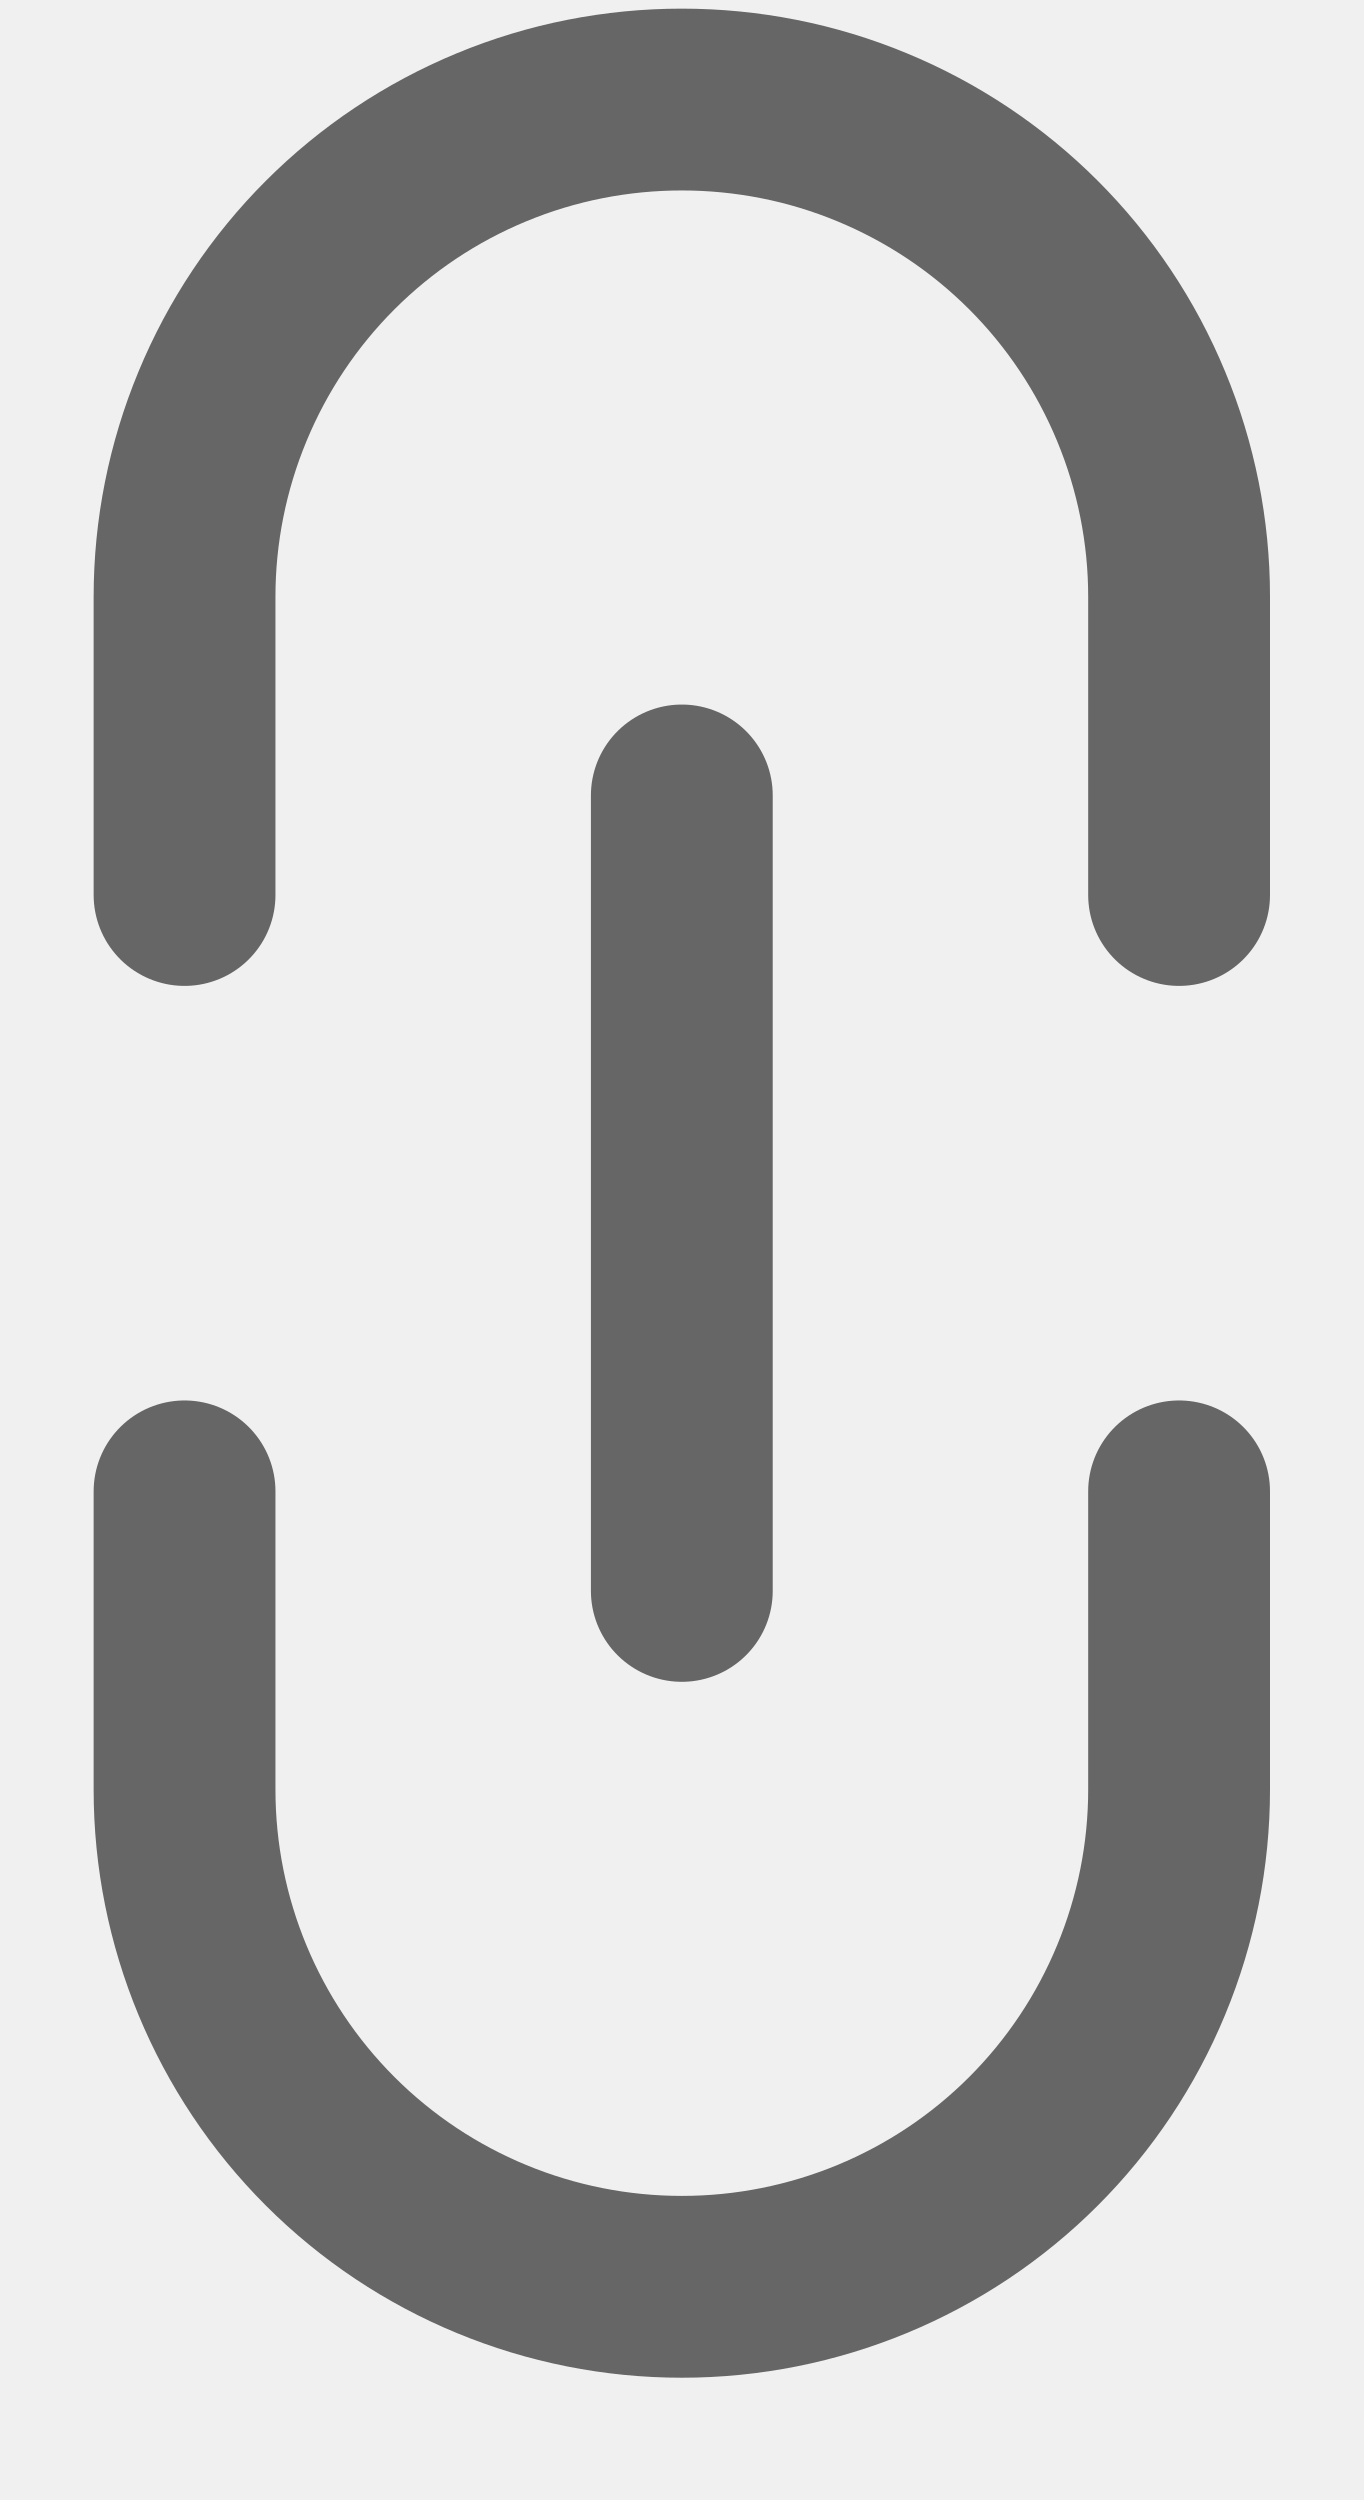
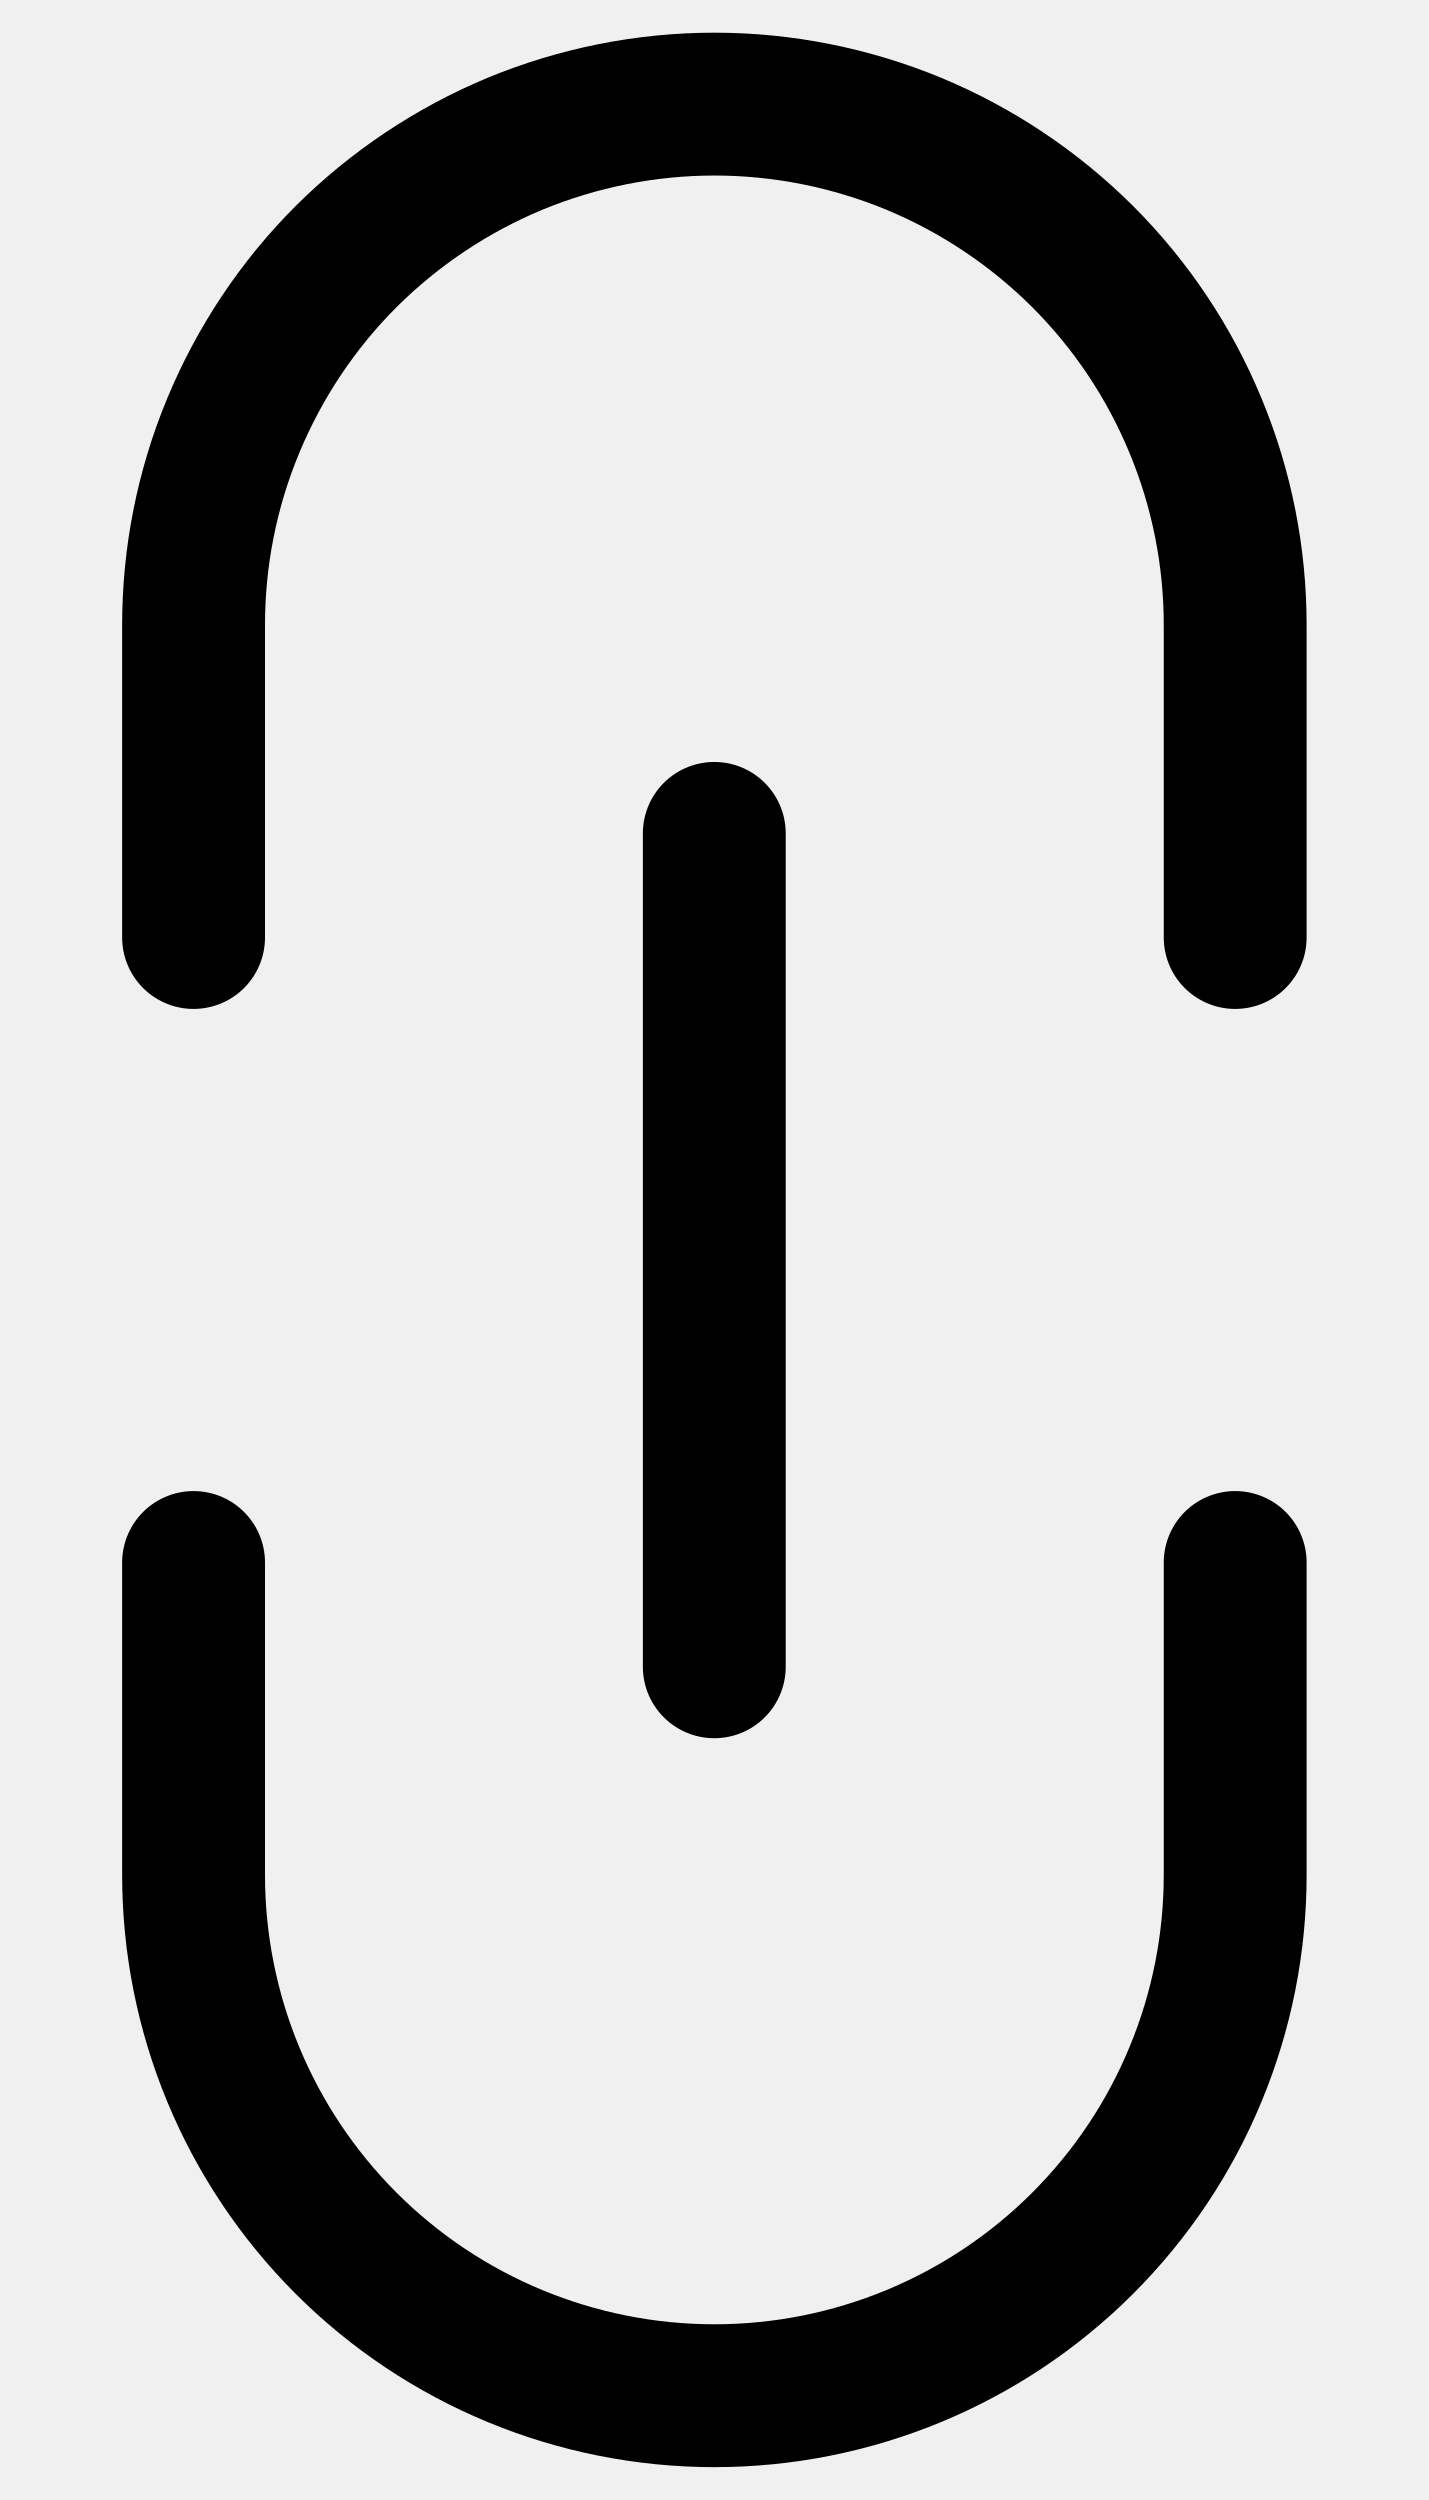
- <svg xmlns="http://www.w3.org/2000/svg" width="6" height="11" viewBox="0 0 6 11" fill="none">
-   <g clip-path="url(#clip0_1253_14423)">
-     <path d="M0.812 3.938L0.812 2.625C0.812 2.338 0.869 2.053 0.979 1.788C1.089 1.522 1.25 1.281 1.453 1.078C1.656 0.875 1.897 0.714 2.163 0.604C2.428 0.494 2.713 0.438 3 0.438C3.287 0.438 3.572 0.494 3.837 0.604C4.103 0.714 4.344 0.875 4.547 1.078C4.75 1.281 4.911 1.522 5.021 1.788C5.131 2.053 5.188 2.338 5.188 2.625L5.188 3.938M5.188 6.562L5.188 7.875C5.188 8.162 5.131 8.447 5.021 8.712C4.911 8.978 4.75 9.219 4.547 9.422C4.137 9.832 3.58 10.062 3 10.062C2.42 10.062 1.863 9.832 1.453 9.422C1.043 9.012 0.812 8.455 0.812 7.875L0.812 6.562" stroke="#666666" stroke-width="0.8" stroke-linecap="round" stroke-linejoin="round" />
-     <path d="M3 7L3 3.5" stroke="#666666" stroke-width="0.8" stroke-linecap="round" stroke-linejoin="round" />
+ <svg xmlns="http://www.w3.org/2000/svg" width="8" height="14" viewBox="0 0 8 14" fill="none">
+   <g clip-path="url(#clip0_6188_18448)">
+     <path d="M1.084 5.25L1.084 3.5C1.084 3.117 1.159 2.738 1.306 2.384C1.453 2.03 1.667 1.708 1.938 1.437C2.209 1.167 2.531 0.952 2.884 0.805C3.238 0.659 3.618 0.583 4.001 0.583C4.384 0.583 4.763 0.659 5.117 0.805C5.471 0.952 5.792 1.167 6.063 1.437C6.334 1.708 6.549 2.03 6.695 2.384C6.842 2.738 6.917 3.117 6.917 3.5L6.917 5.25M6.917 8.75L6.917 10.5C6.917 10.883 6.842 11.262 6.695 11.616C6.549 11.97 6.334 12.291 6.063 12.562C5.516 13.109 4.774 13.416 4.001 13.416C3.227 13.416 2.485 13.109 1.938 12.562C1.391 12.015 1.084 11.273 1.084 10.5L1.084 8.75" stroke="currentColor" stroke-width="0.8" stroke-linecap="round" stroke-linejoin="round" />
+     <path d="M4 9.334L4 4.667" stroke="currentColor" stroke-width="0.8" stroke-linecap="round" stroke-linejoin="round" />
  </g>
  <defs>
-     <clipPath id="clip0_1253_14423">
-       <rect width="10.5" height="6" fill="white" transform="translate(4.5897e-07 10.5) rotate(-90)" />
+     <clipPath id="clip0_6188_18448">
+       <rect width="14" height="8" fill="white" transform="translate(6.1196e-07 14) rotate(-90)" />
    </clipPath>
  </defs>
</svg>
